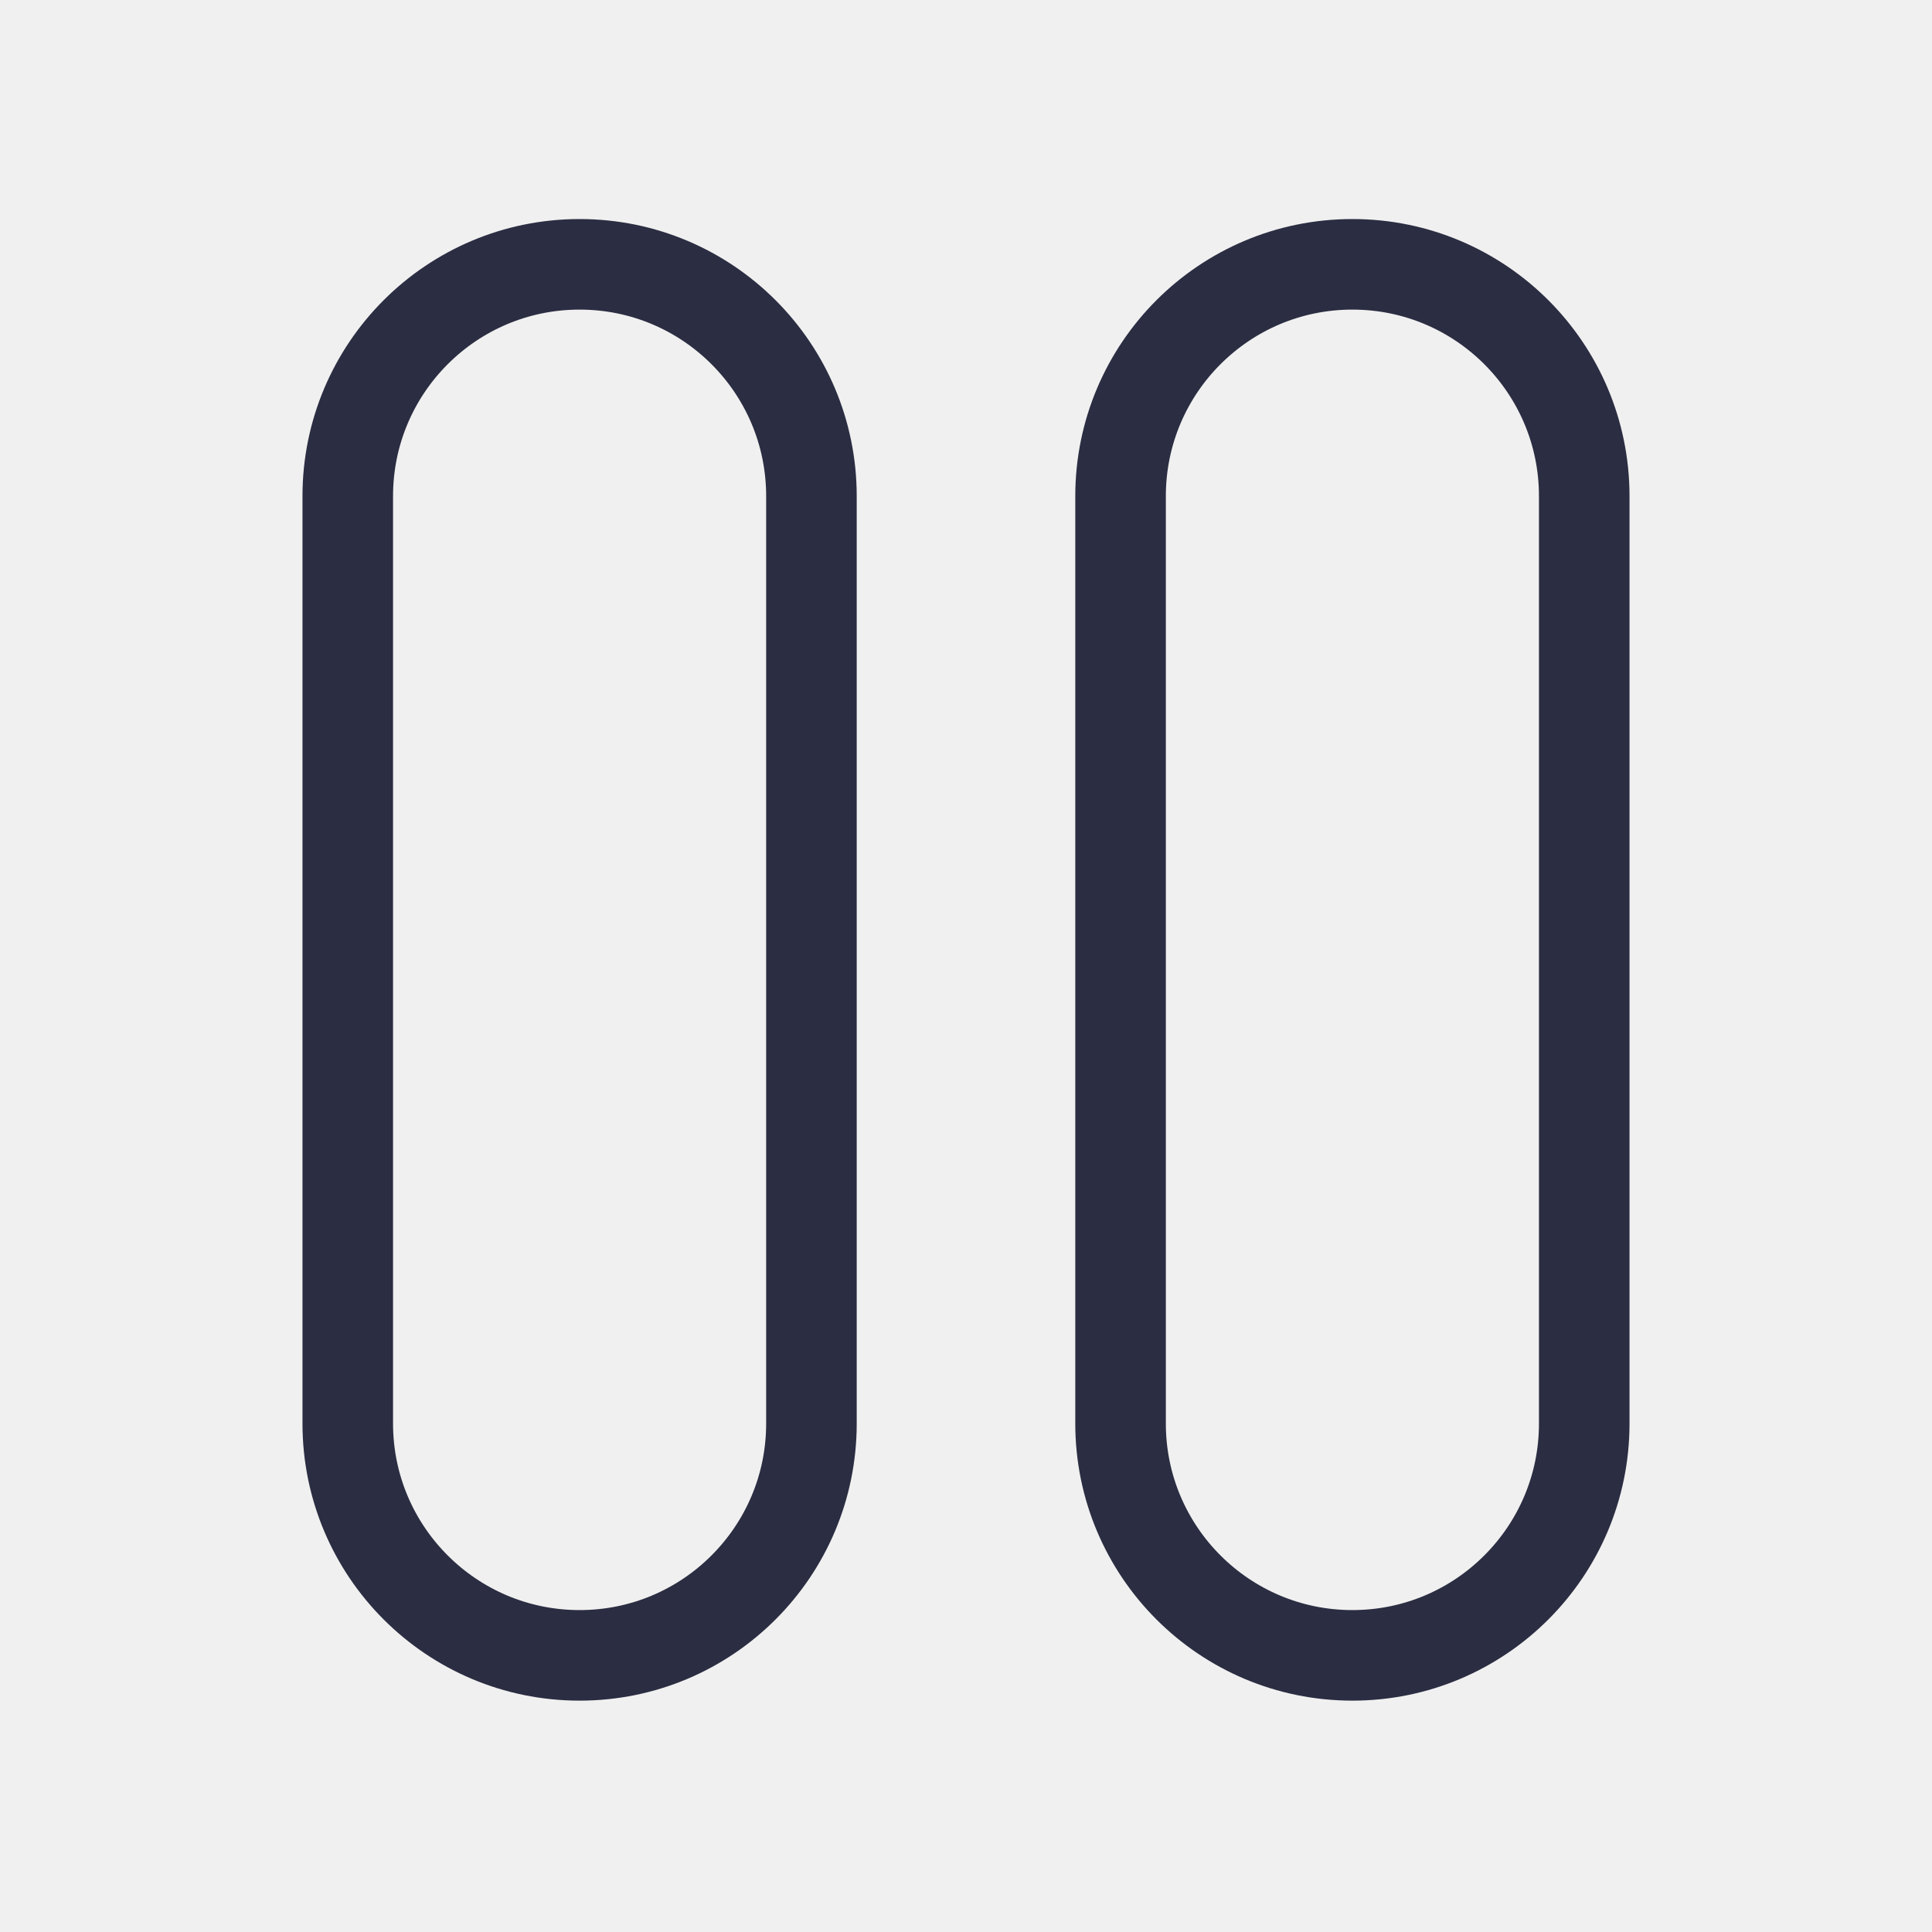
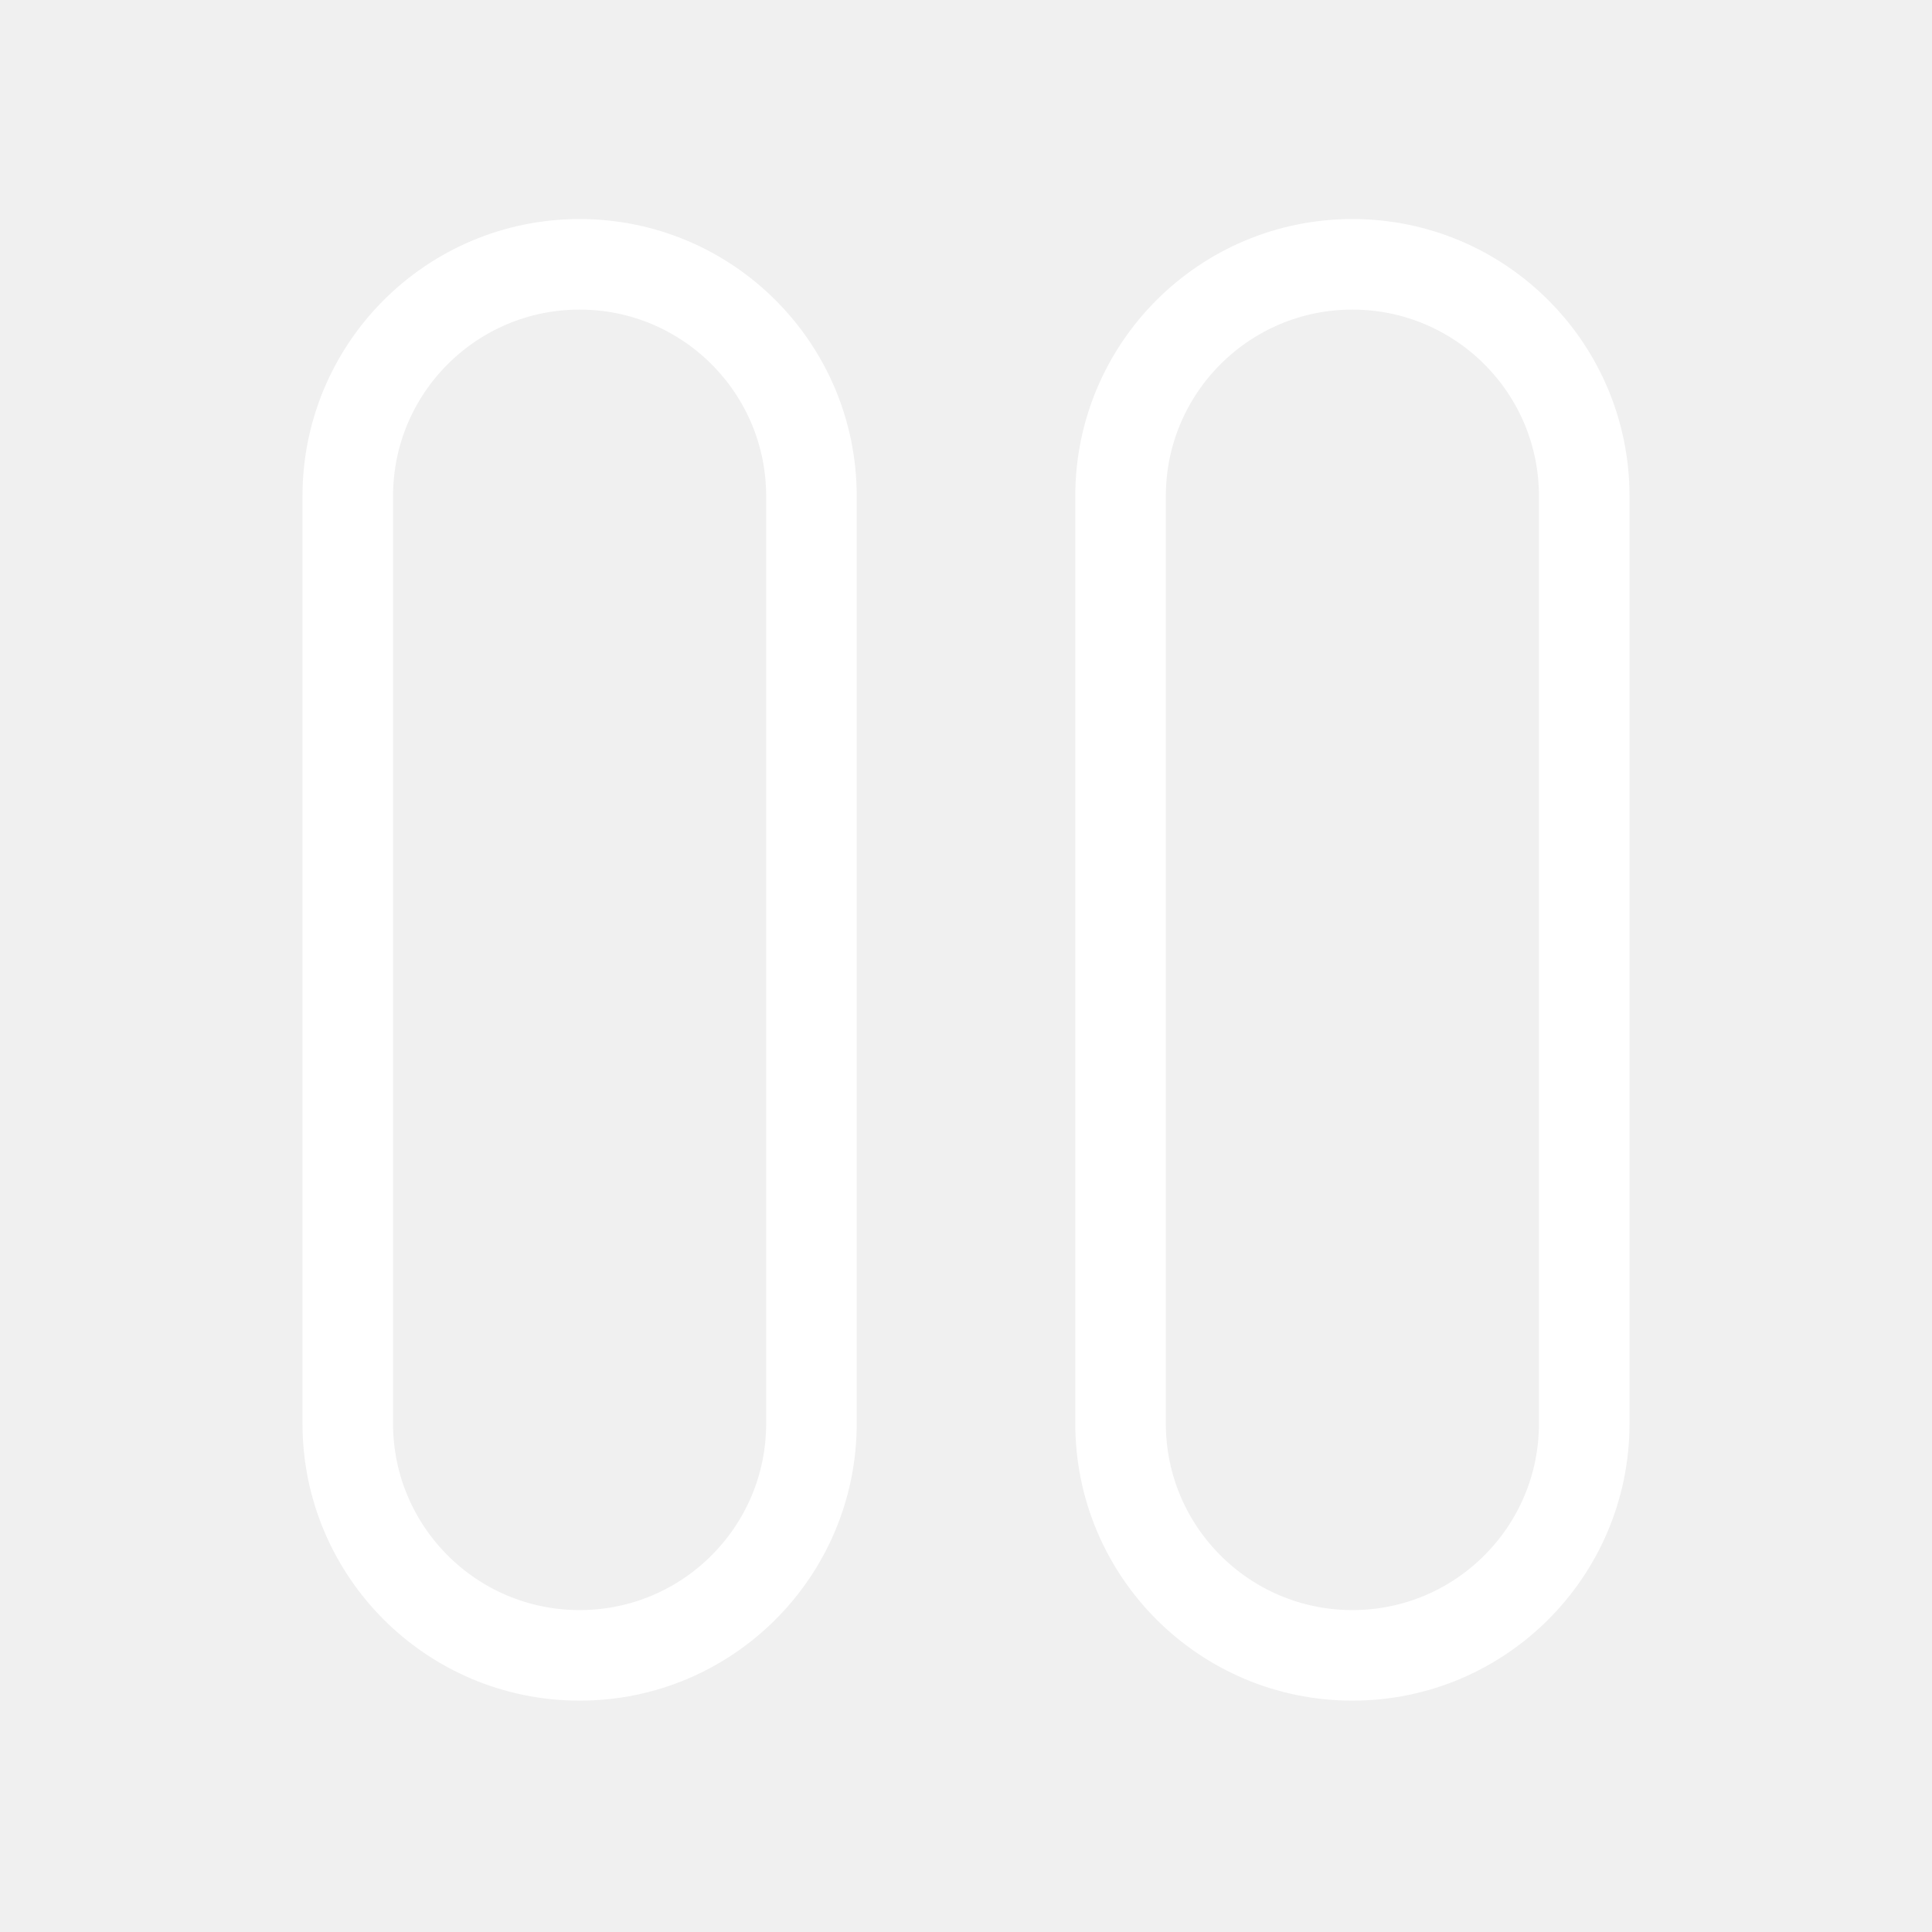
<svg xmlns="http://www.w3.org/2000/svg" width="32" height="32" viewBox="0 0 32 32" fill="none">
-   <path d="M13.44 8.218C13.44 6.097 11.721 4.378 9.6 4.378C7.479 4.378 5.76 6.097 5.76 8.218V23.578C5.76 25.698 7.479 27.418 9.6 27.418C11.721 27.418 13.44 25.698 13.44 23.578V8.218Z" stroke="#2B2D42" stroke-width="1.5" stroke-linecap="round" stroke-linejoin="round" />
-   <path d="M26.24 8.218C26.24 6.097 24.521 4.378 22.4 4.378C20.279 4.378 18.56 6.097 18.56 8.218V23.578C18.56 25.698 20.279 27.418 22.4 27.418C24.521 27.418 26.24 25.698 26.24 23.578V8.218Z" stroke="#2B2D42" stroke-width="1.5" stroke-linecap="round" stroke-linejoin="round" />
+   <path d="M13.44 8.218C13.44 6.097 11.721 4.378 9.6 4.378C7.479 4.378 5.76 6.097 5.76 8.218V23.578C5.76 25.698 7.479 27.418 9.6 27.418C11.721 27.418 13.44 25.698 13.44 23.578V8.218Z" stroke="#FFFFFF" stroke-width="1.5" stroke-linecap="round" stroke-linejoin="round" />
+   <path d="M26.24 8.218C26.24 6.097 24.521 4.378 22.4 4.378C20.279 4.378 18.56 6.097 18.56 8.218V23.578C18.56 25.698 20.279 27.418 22.4 27.418C24.521 27.418 26.24 25.698 26.24 23.578V8.218Z" stroke="#FFFFFF" stroke-width="1.5" stroke-linecap="round" stroke-linejoin="round" />
</svg>
